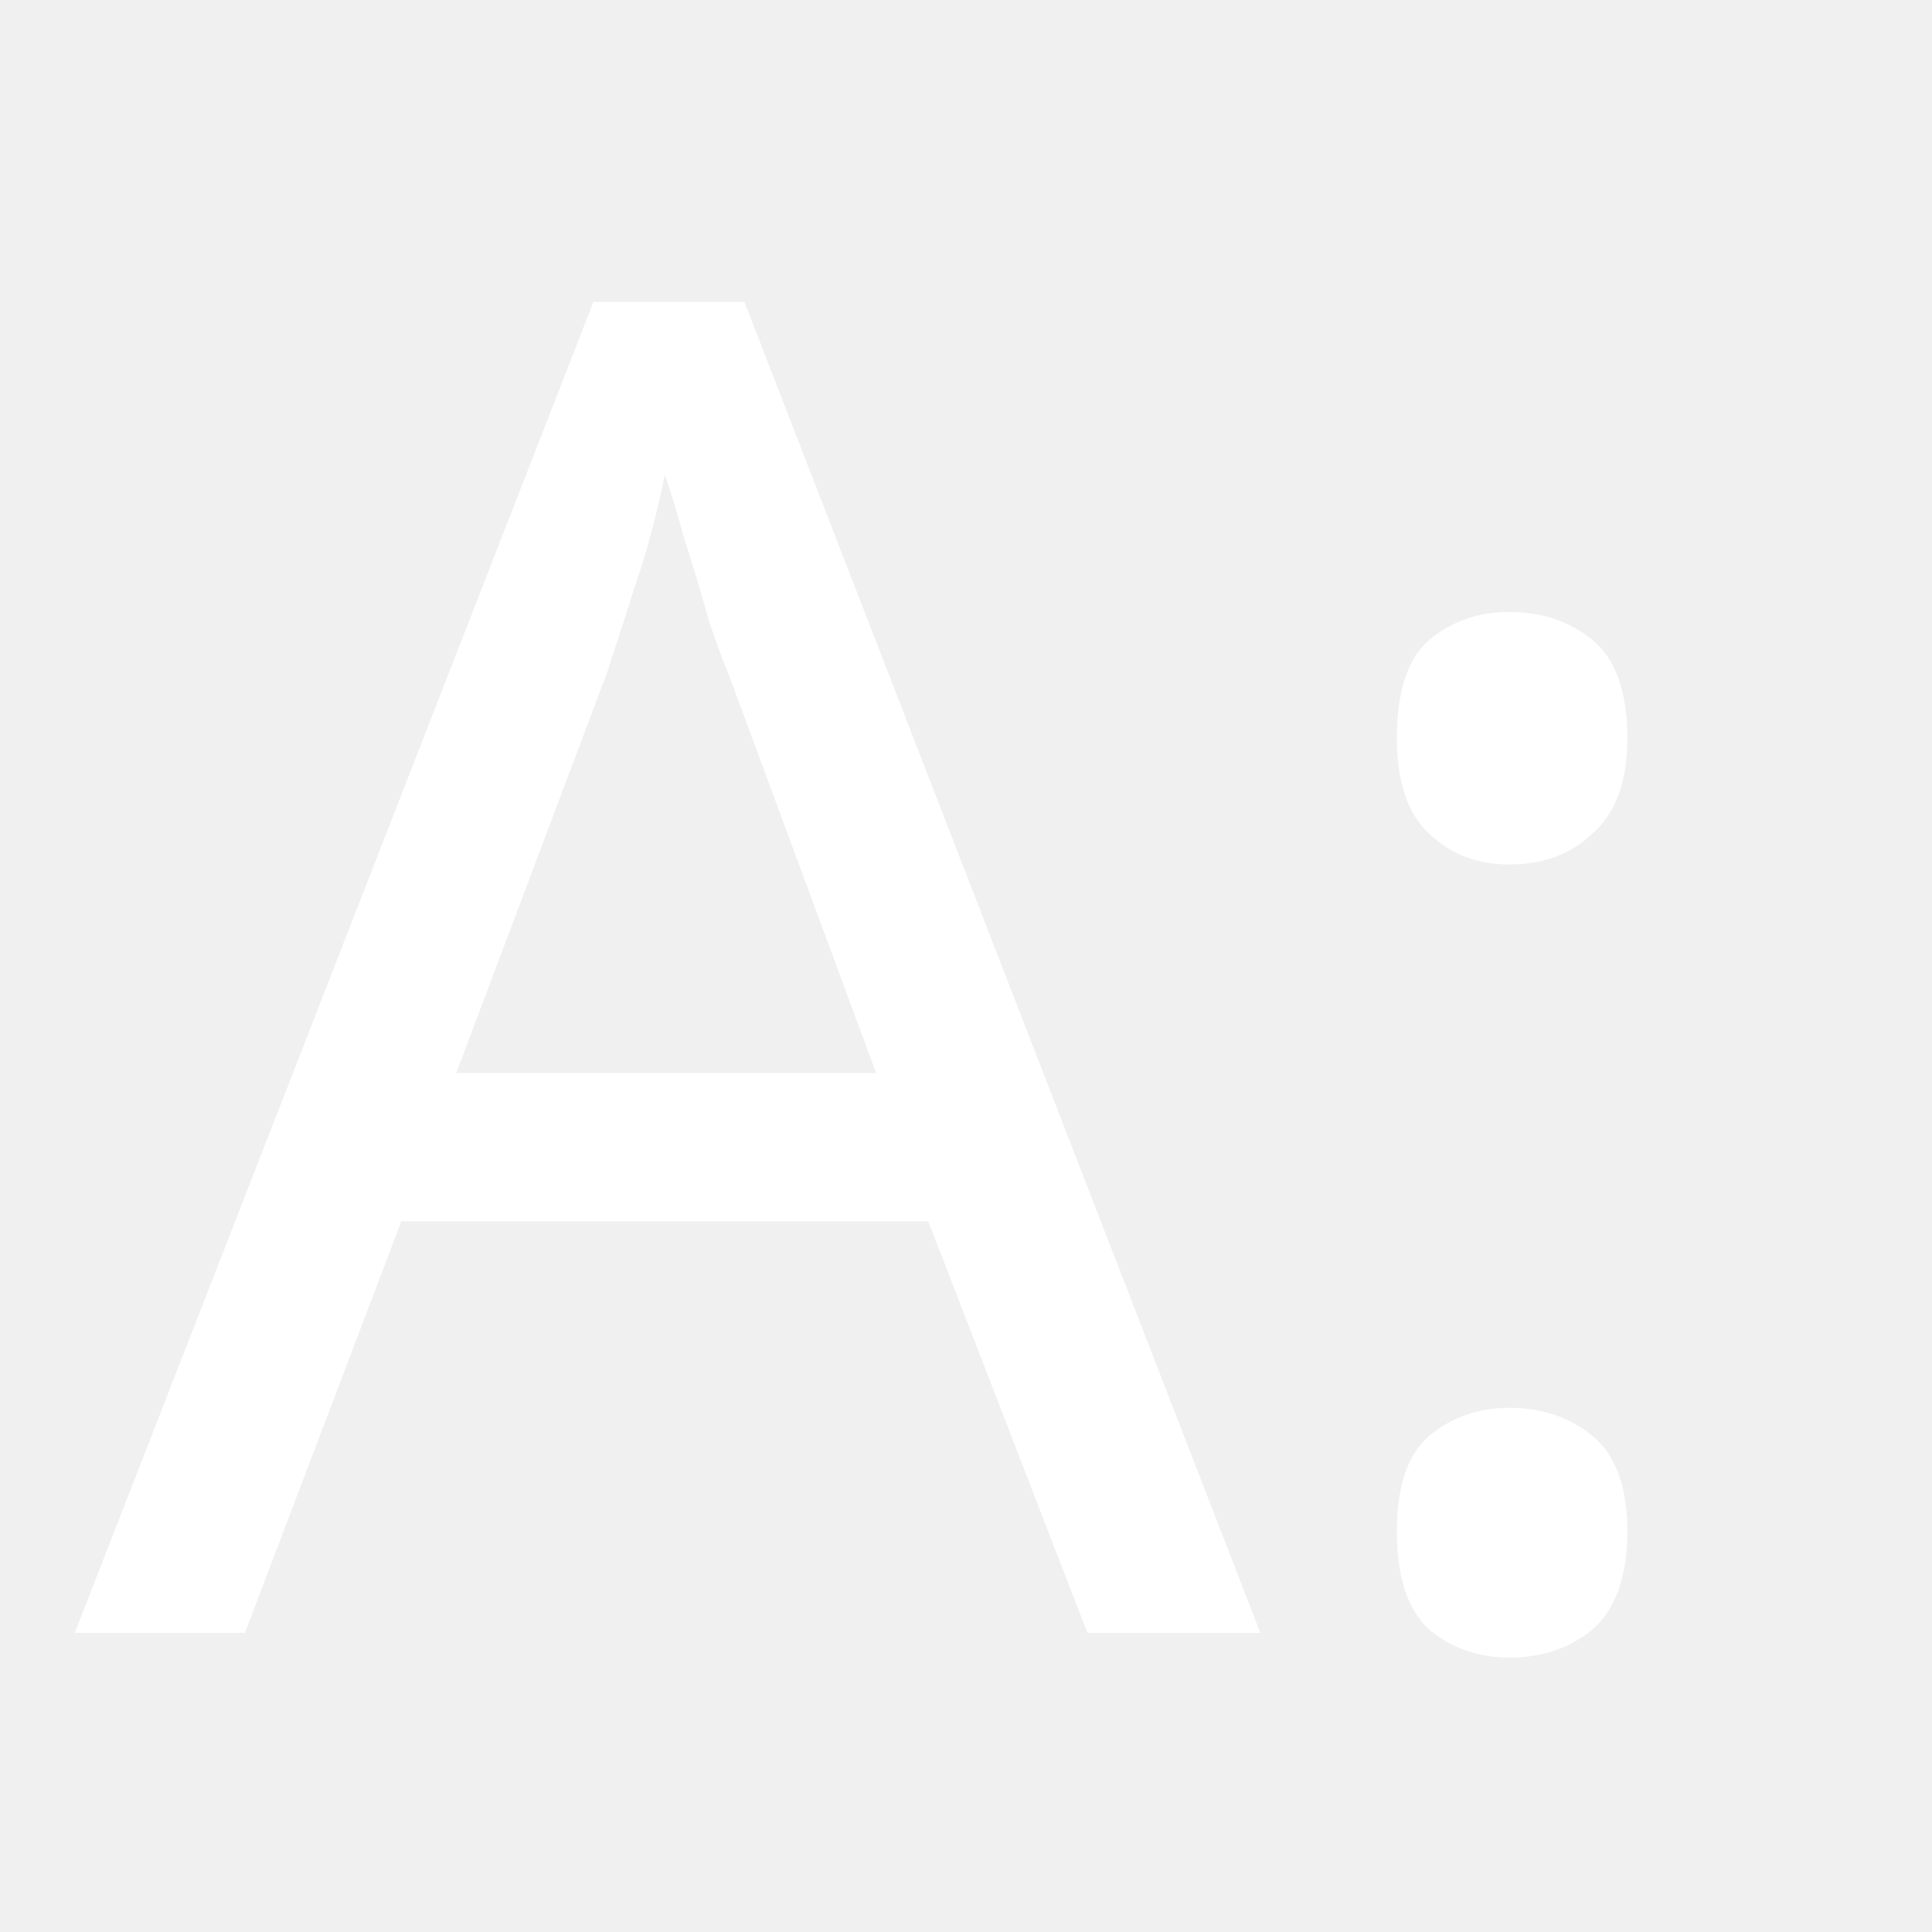
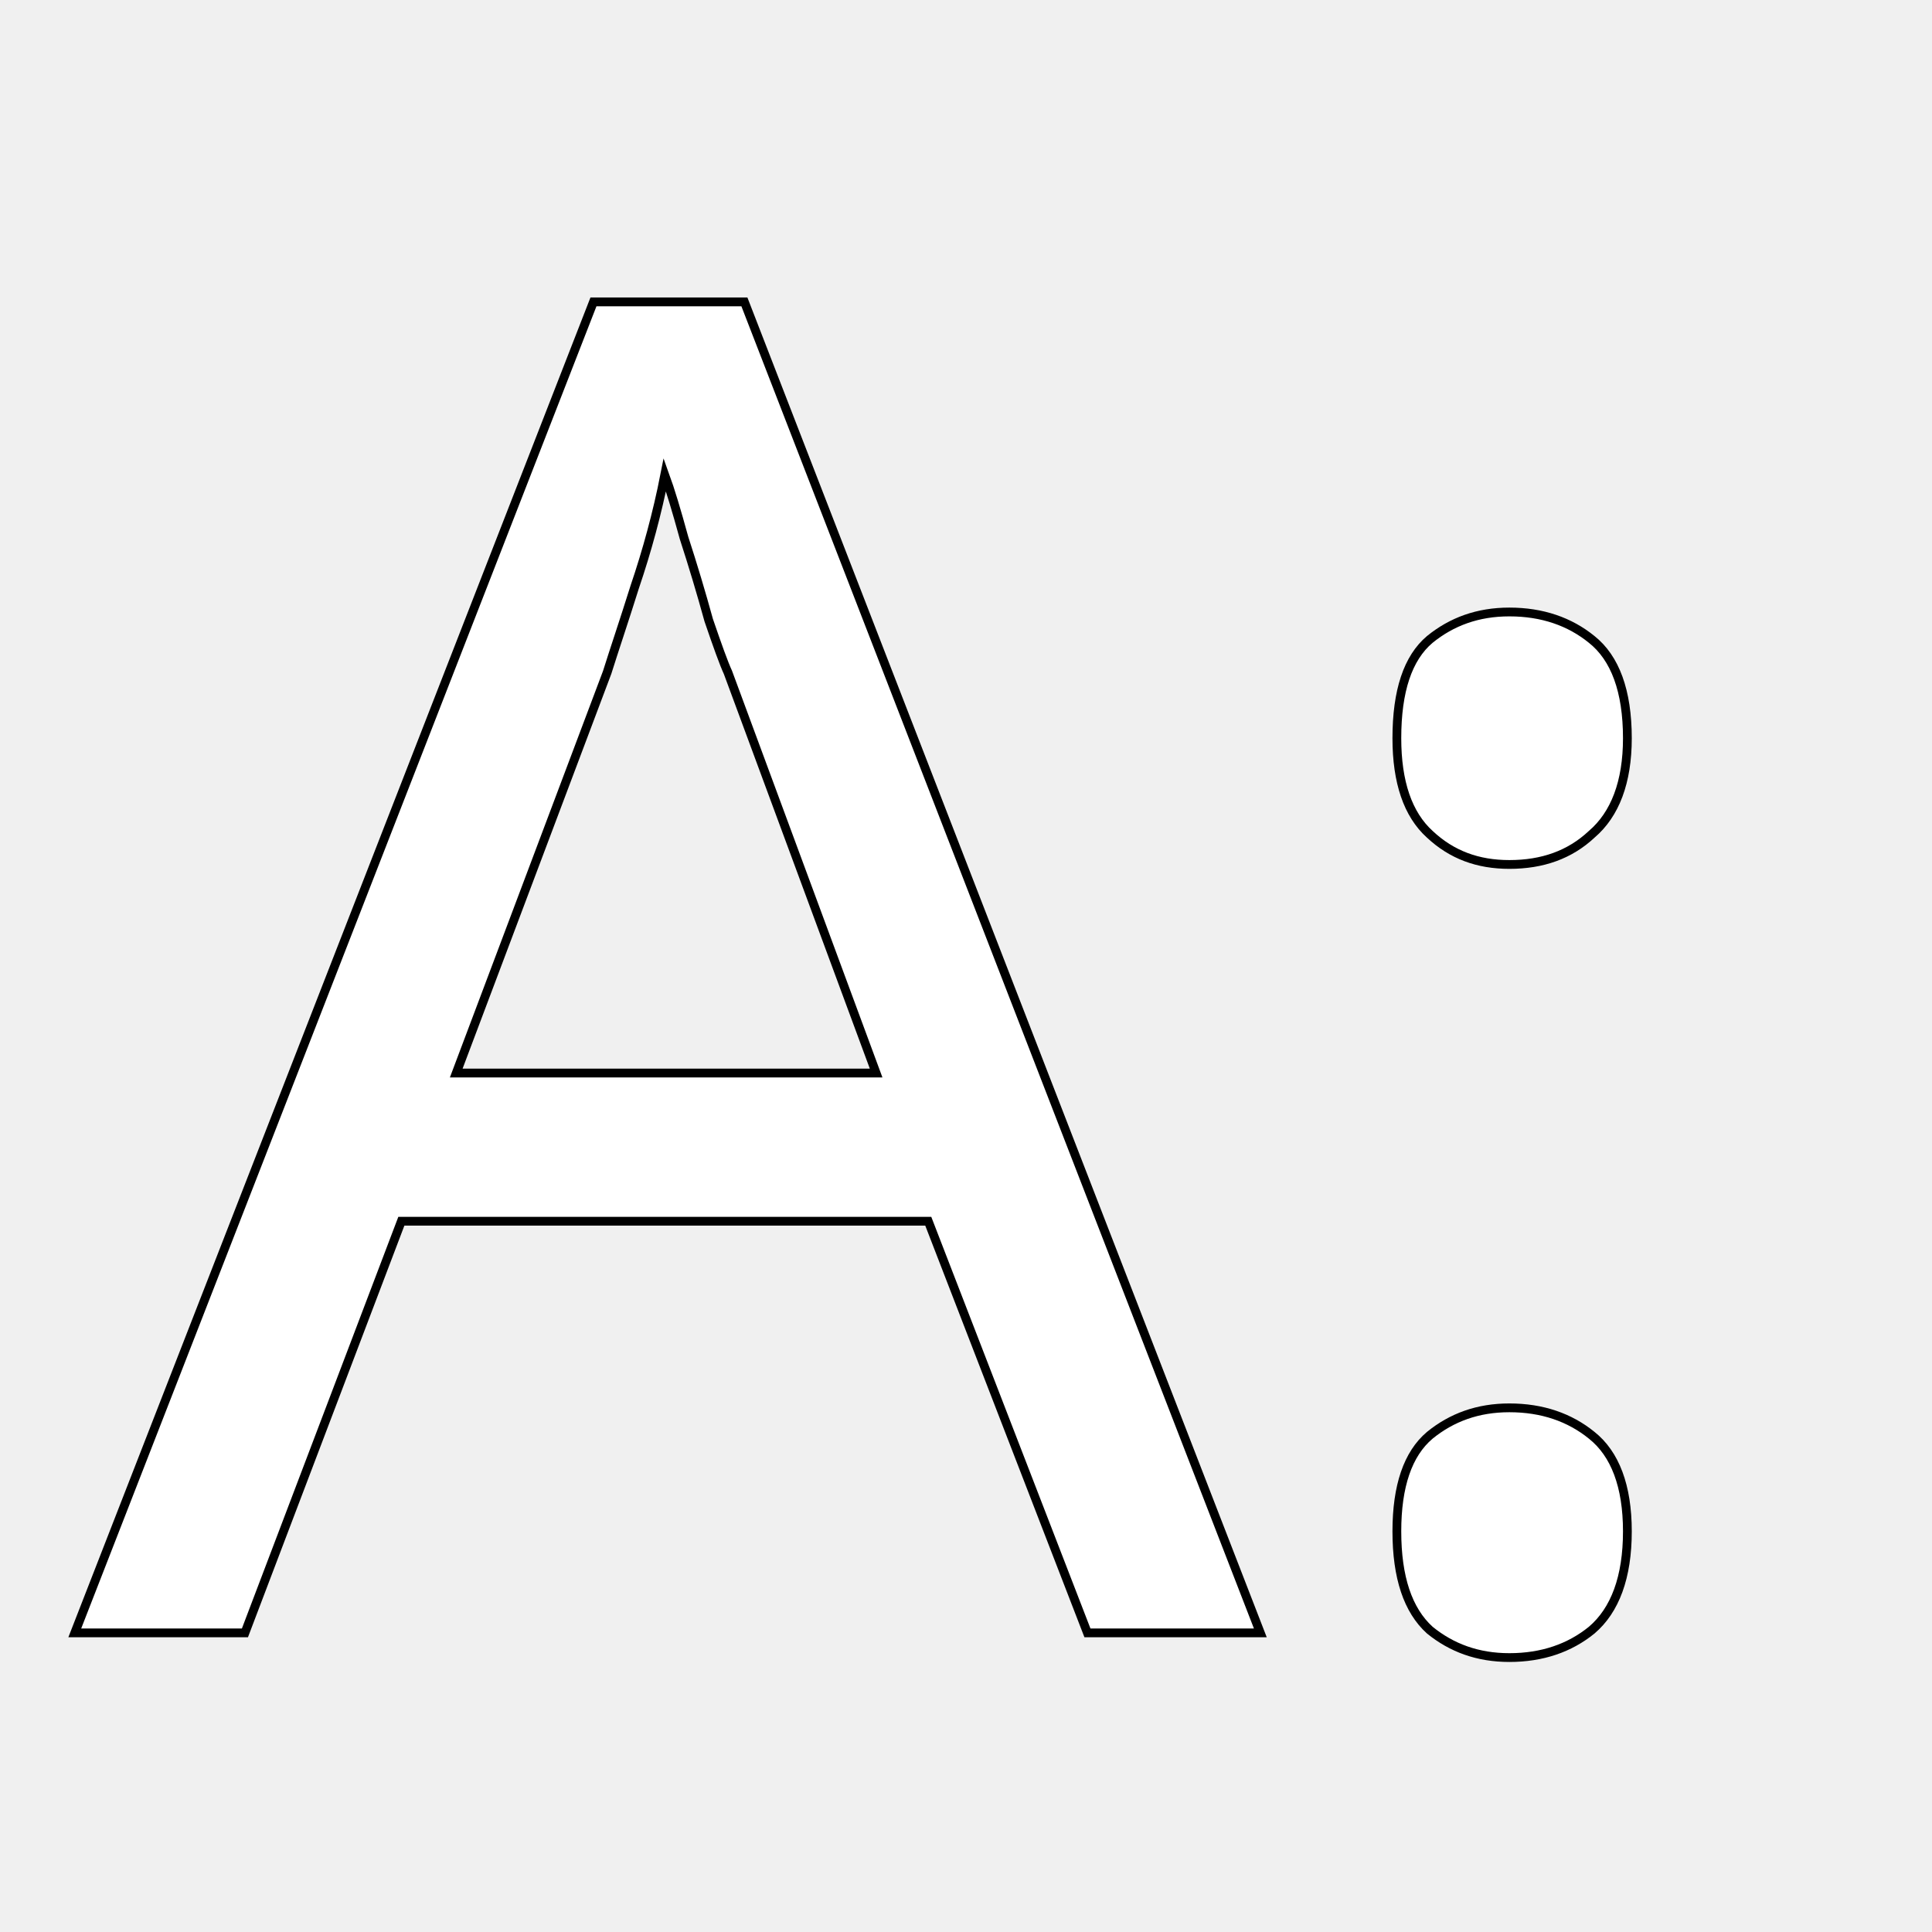
- <svg xmlns="http://www.w3.org/2000/svg" width="11mm" height="11mm" viewBox="0 0 11 11" version="1.1" id="svg8">
-   <defs id="defs2" />
+ <svg xmlns="http://www.w3.org/2000/svg" xmlns:xlink="http://www.w3.org/1999/xlink" width="11mm" height="11mm" viewBox="0 0 11 11" version="1.1" id="svg8">
+   <defs id="defs2">
+     <linearGradient id="linearGradient2404">
+       <stop style="stop-color:#000000;stop-opacity:1;" offset="0" id="stop2400" />
+       <stop style="stop-color:#000000;stop-opacity:0;" offset="1" id="stop2402" />
+     </linearGradient>
+     <linearGradient xlink:href="#linearGradient2404" id="linearGradient2406" x1="0.508" y1="291.441" x2="9.804" y2="291.441" gradientUnits="userSpaceOnUse" />
+   </defs>
  <g id="layer1" transform="translate(0,-286)">
-     <text xml:space="preserve" style="font-style:normal;font-weight:normal;font-size:10.583px;line-height:1.25;font-family:sans-serif;letter-spacing:0px;word-spacing:0px;fill:#ffffff;fill-opacity:1;stroke:none;stroke-width:0.265" x="0.425" y="295.299" id="text4520">
-       <tspan id="tspan4518" x="0.425" y="295.299" style="fill:#ffffff;fill-opacity:1;stroke-width:0.265">A:</tspan>
+     <text xml:space="preserve" style="font-style:normal;font-weight:normal;font-size:10.583px;line-height:1.25;font-family:sans-serif;letter-spacing:0px;word-spacing:0px;fill:#ffffff;fill-opacity:1;stroke:#000000;stroke-width:0.05;stroke-miterlimit:4;stroke-dasharray:none;stroke-opacity:1" x="0.425" y="295.299" id="text4520">
+       <tspan id="tspan4518" x="0.425" y="295.299" style="fill:#ffffff;fill-opacity:1;stroke-width:0.05;stroke:#000000;stroke-miterlimit:4;stroke-dasharray:none;stroke-opacity:1">A:</tspan>
    </text>
  </g>
</svg>
